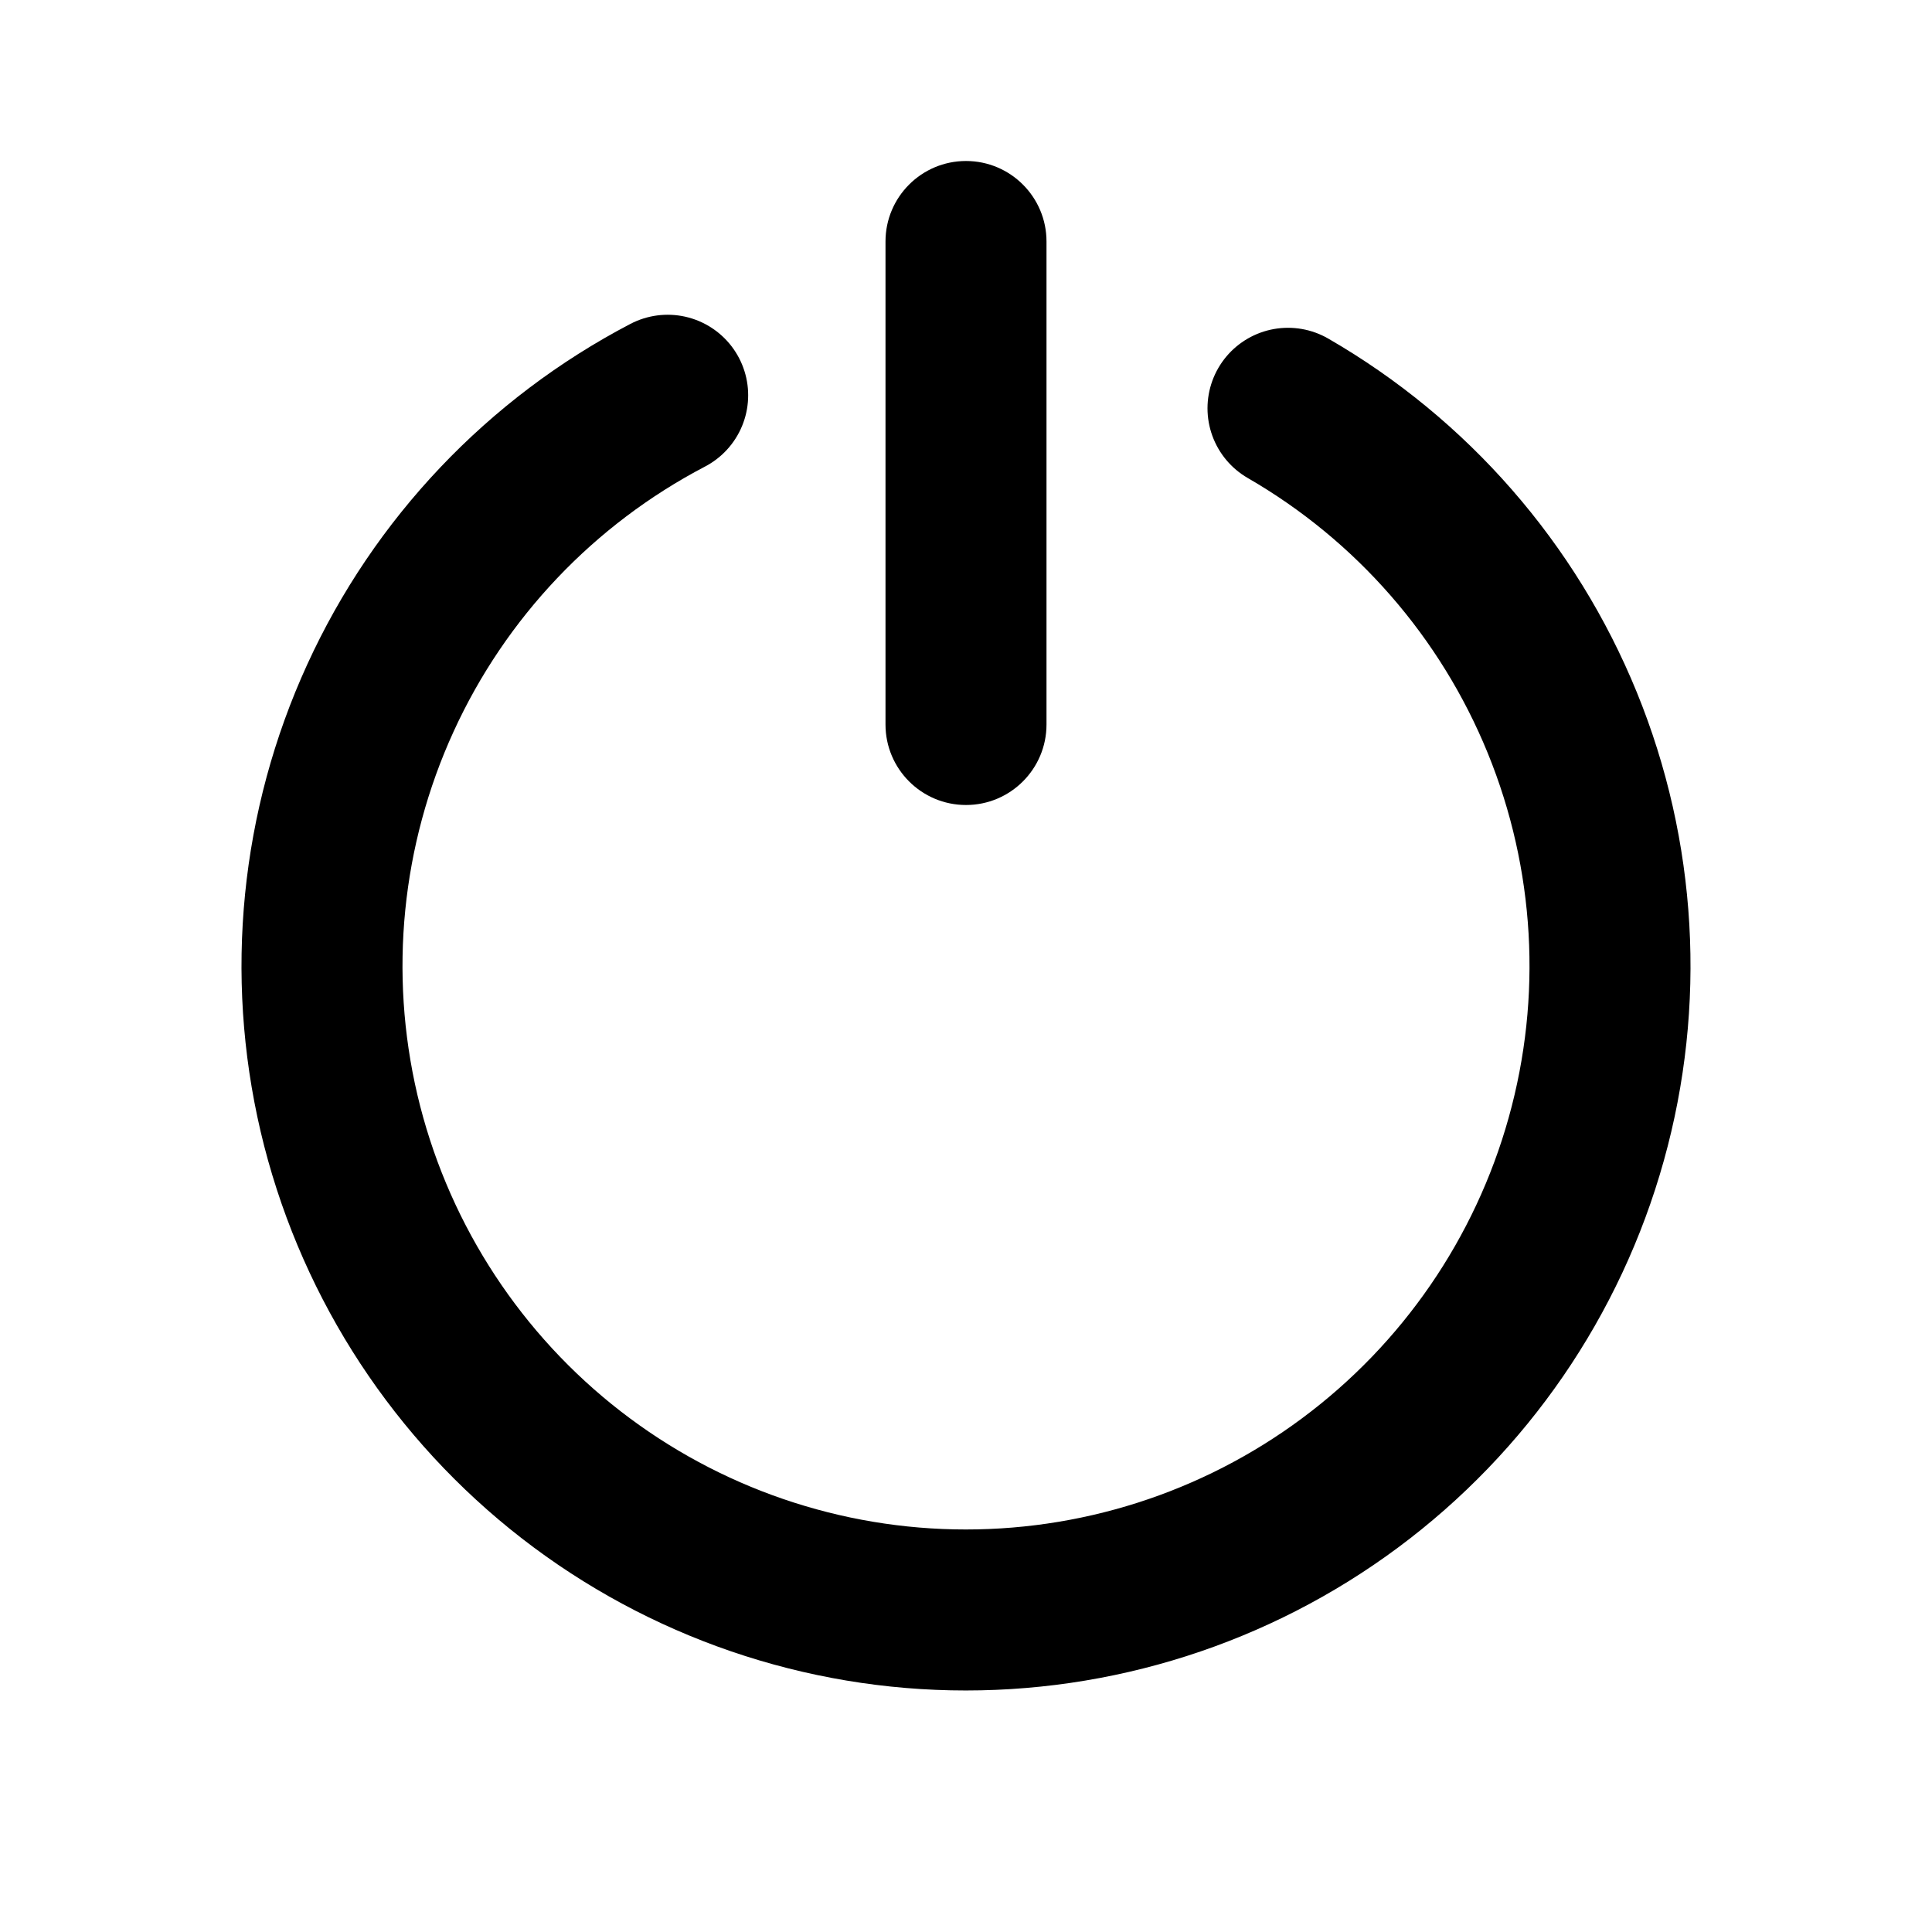
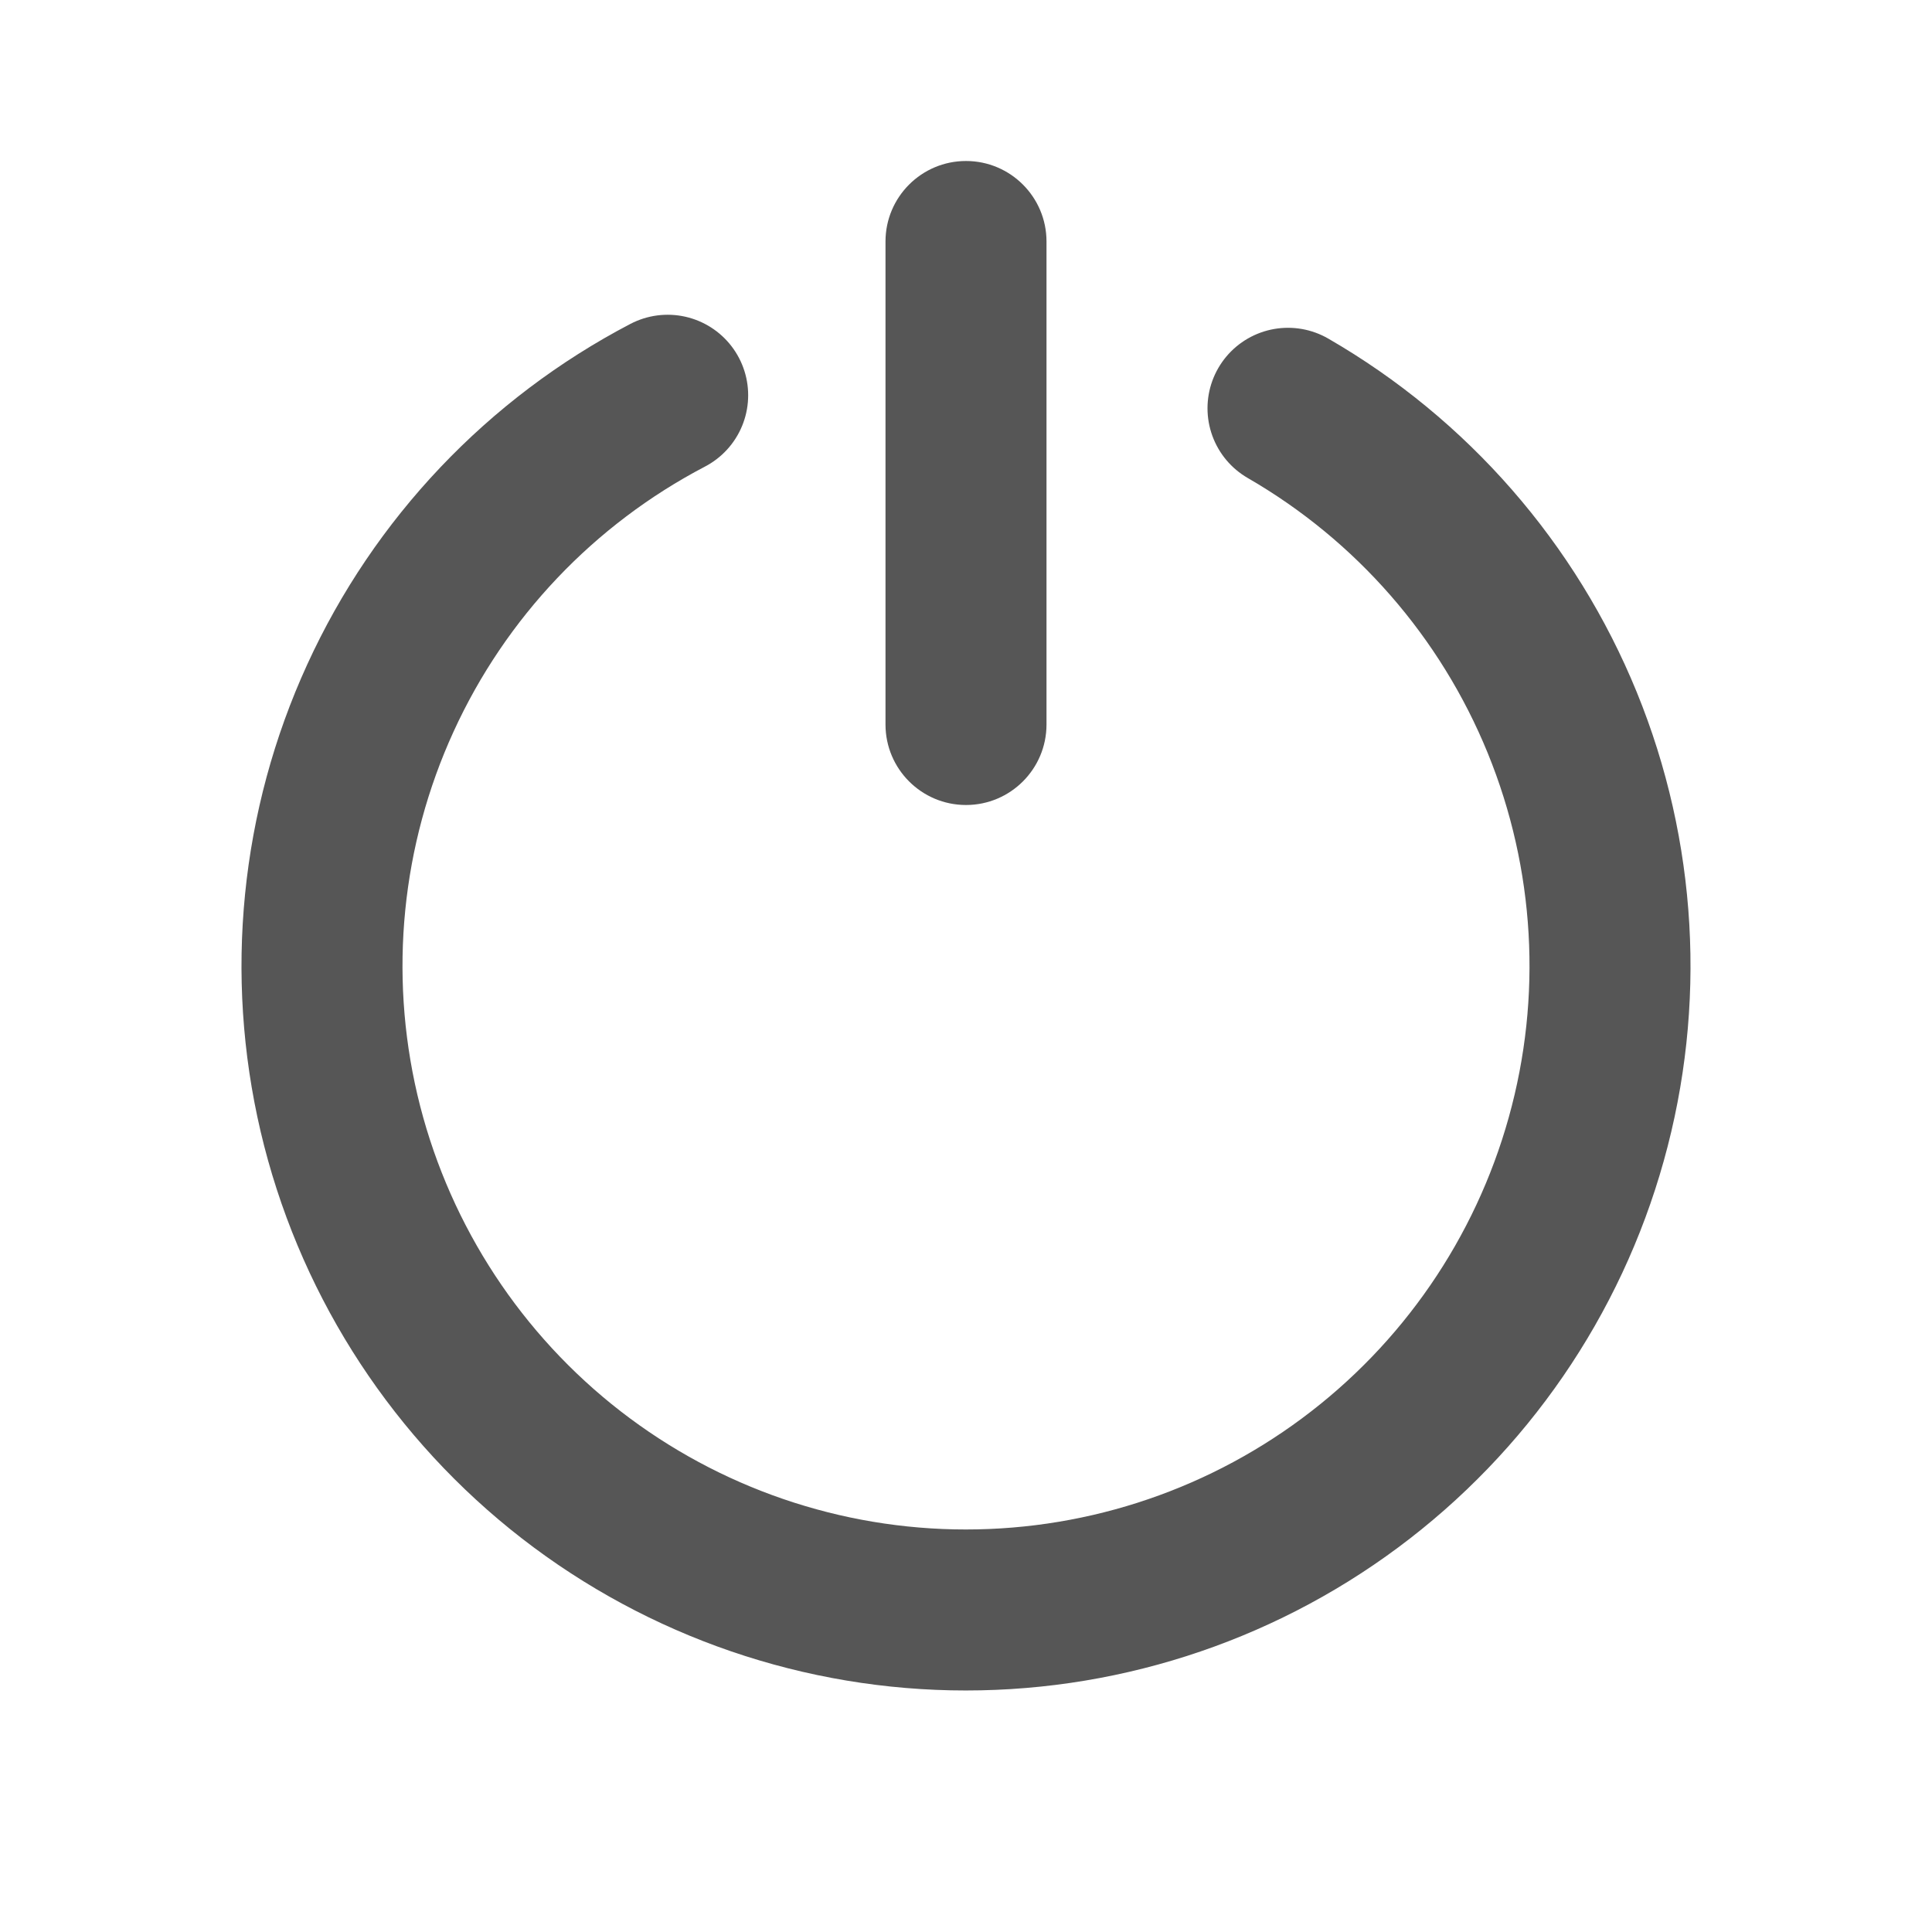
- <svg xmlns="http://www.w3.org/2000/svg" width="24" height="24" viewBox="0 0 24 24" fill="none">
-   <path d="M11 3V9C11 9.552 11.448 10 12 10C12.552 10 13 9.552 13 9V3C13 2.448 12.552 2 12 2C11.448 2 11 2.448 11 3Z" fill="black" />
-   <path d="M16 5.072C17.538 5.96 18.736 7.333 19.407 8.977C20.078 10.621 20.183 12.441 19.705 14.151C19.228 15.861 18.195 17.364 16.77 18.422C15.345 19.481 13.607 20.035 11.832 19.998C10.057 19.961 8.345 19.334 6.965 18.217C5.586 17.1 4.617 15.555 4.211 13.827C3.806 12.098 3.987 10.284 4.726 8.67C5.465 7.055 6.72 5.733 8.294 4.91" stroke="black" stroke-width="2" stroke-linecap="round" />
+ <svg xmlns="http://www.w3.org/2000/svg" width="24" height="24" viewBox="0 0 24 24" fill="none" version="1.1">
+   <defs>
+     <style id="current-color-scheme" type="text/css">.ColorScheme-Text { color:#565656; } .ColorScheme-Highlight { color:#4285f4; }</style>
+   </defs>
+   <path class="ColorScheme-Text" d="M11 3V9C11 9.552 11.448 10 12 10C12.552 10 13 9.552 13 9V3C13 2.448 12.552 2 12 2C11.448 2 11 2.448 11 3Z" fill="currentColor" />
+   <path class="ColorScheme-Text" d="M16 5.072C17.538 5.96 18.736 7.333 19.407 8.977C20.078 10.621 20.183 12.441 19.705 14.151C19.228 15.861 18.195 17.364 16.77 18.422C15.345 19.481 13.607 20.035 11.832 19.998C10.057 19.961 8.345 19.334 6.965 18.217C5.586 17.1 4.617 15.555 4.211 13.827C3.806 12.098 3.987 10.284 4.726 8.67C5.465 7.055 6.72 5.733 8.294 4.91" stroke="currentColor" stroke-width="2" stroke-linecap="round" />
</svg>
